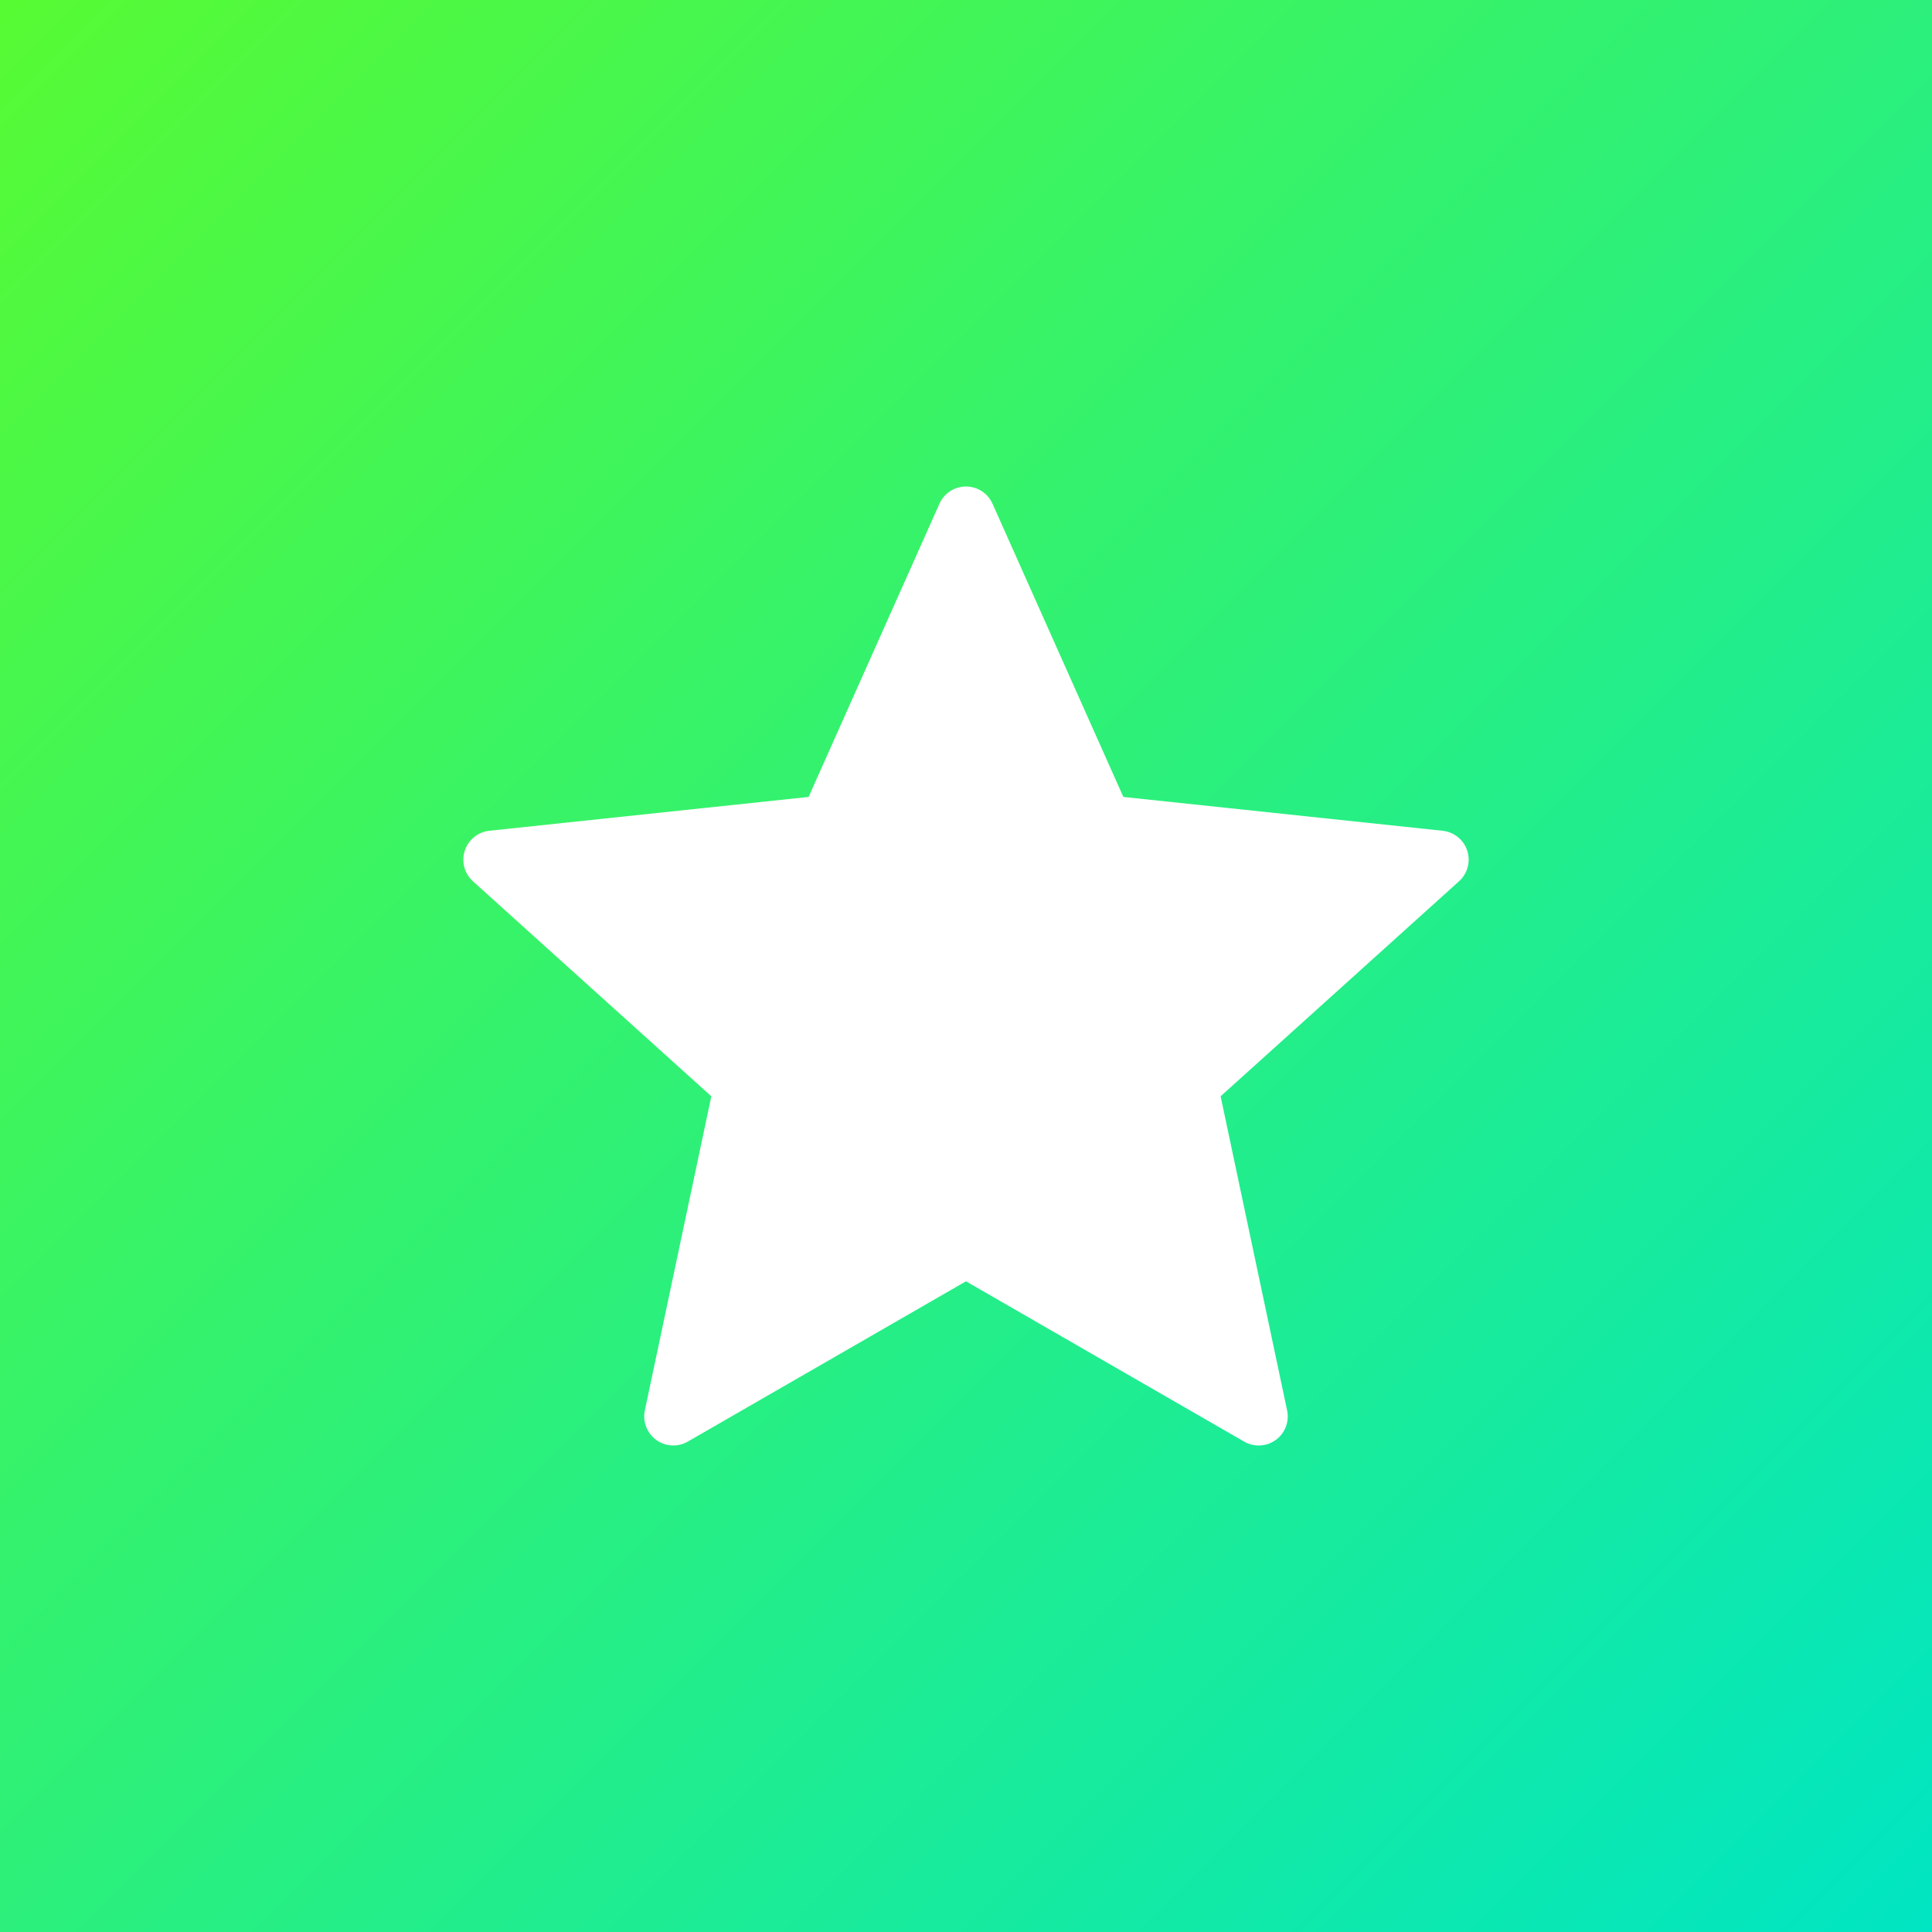
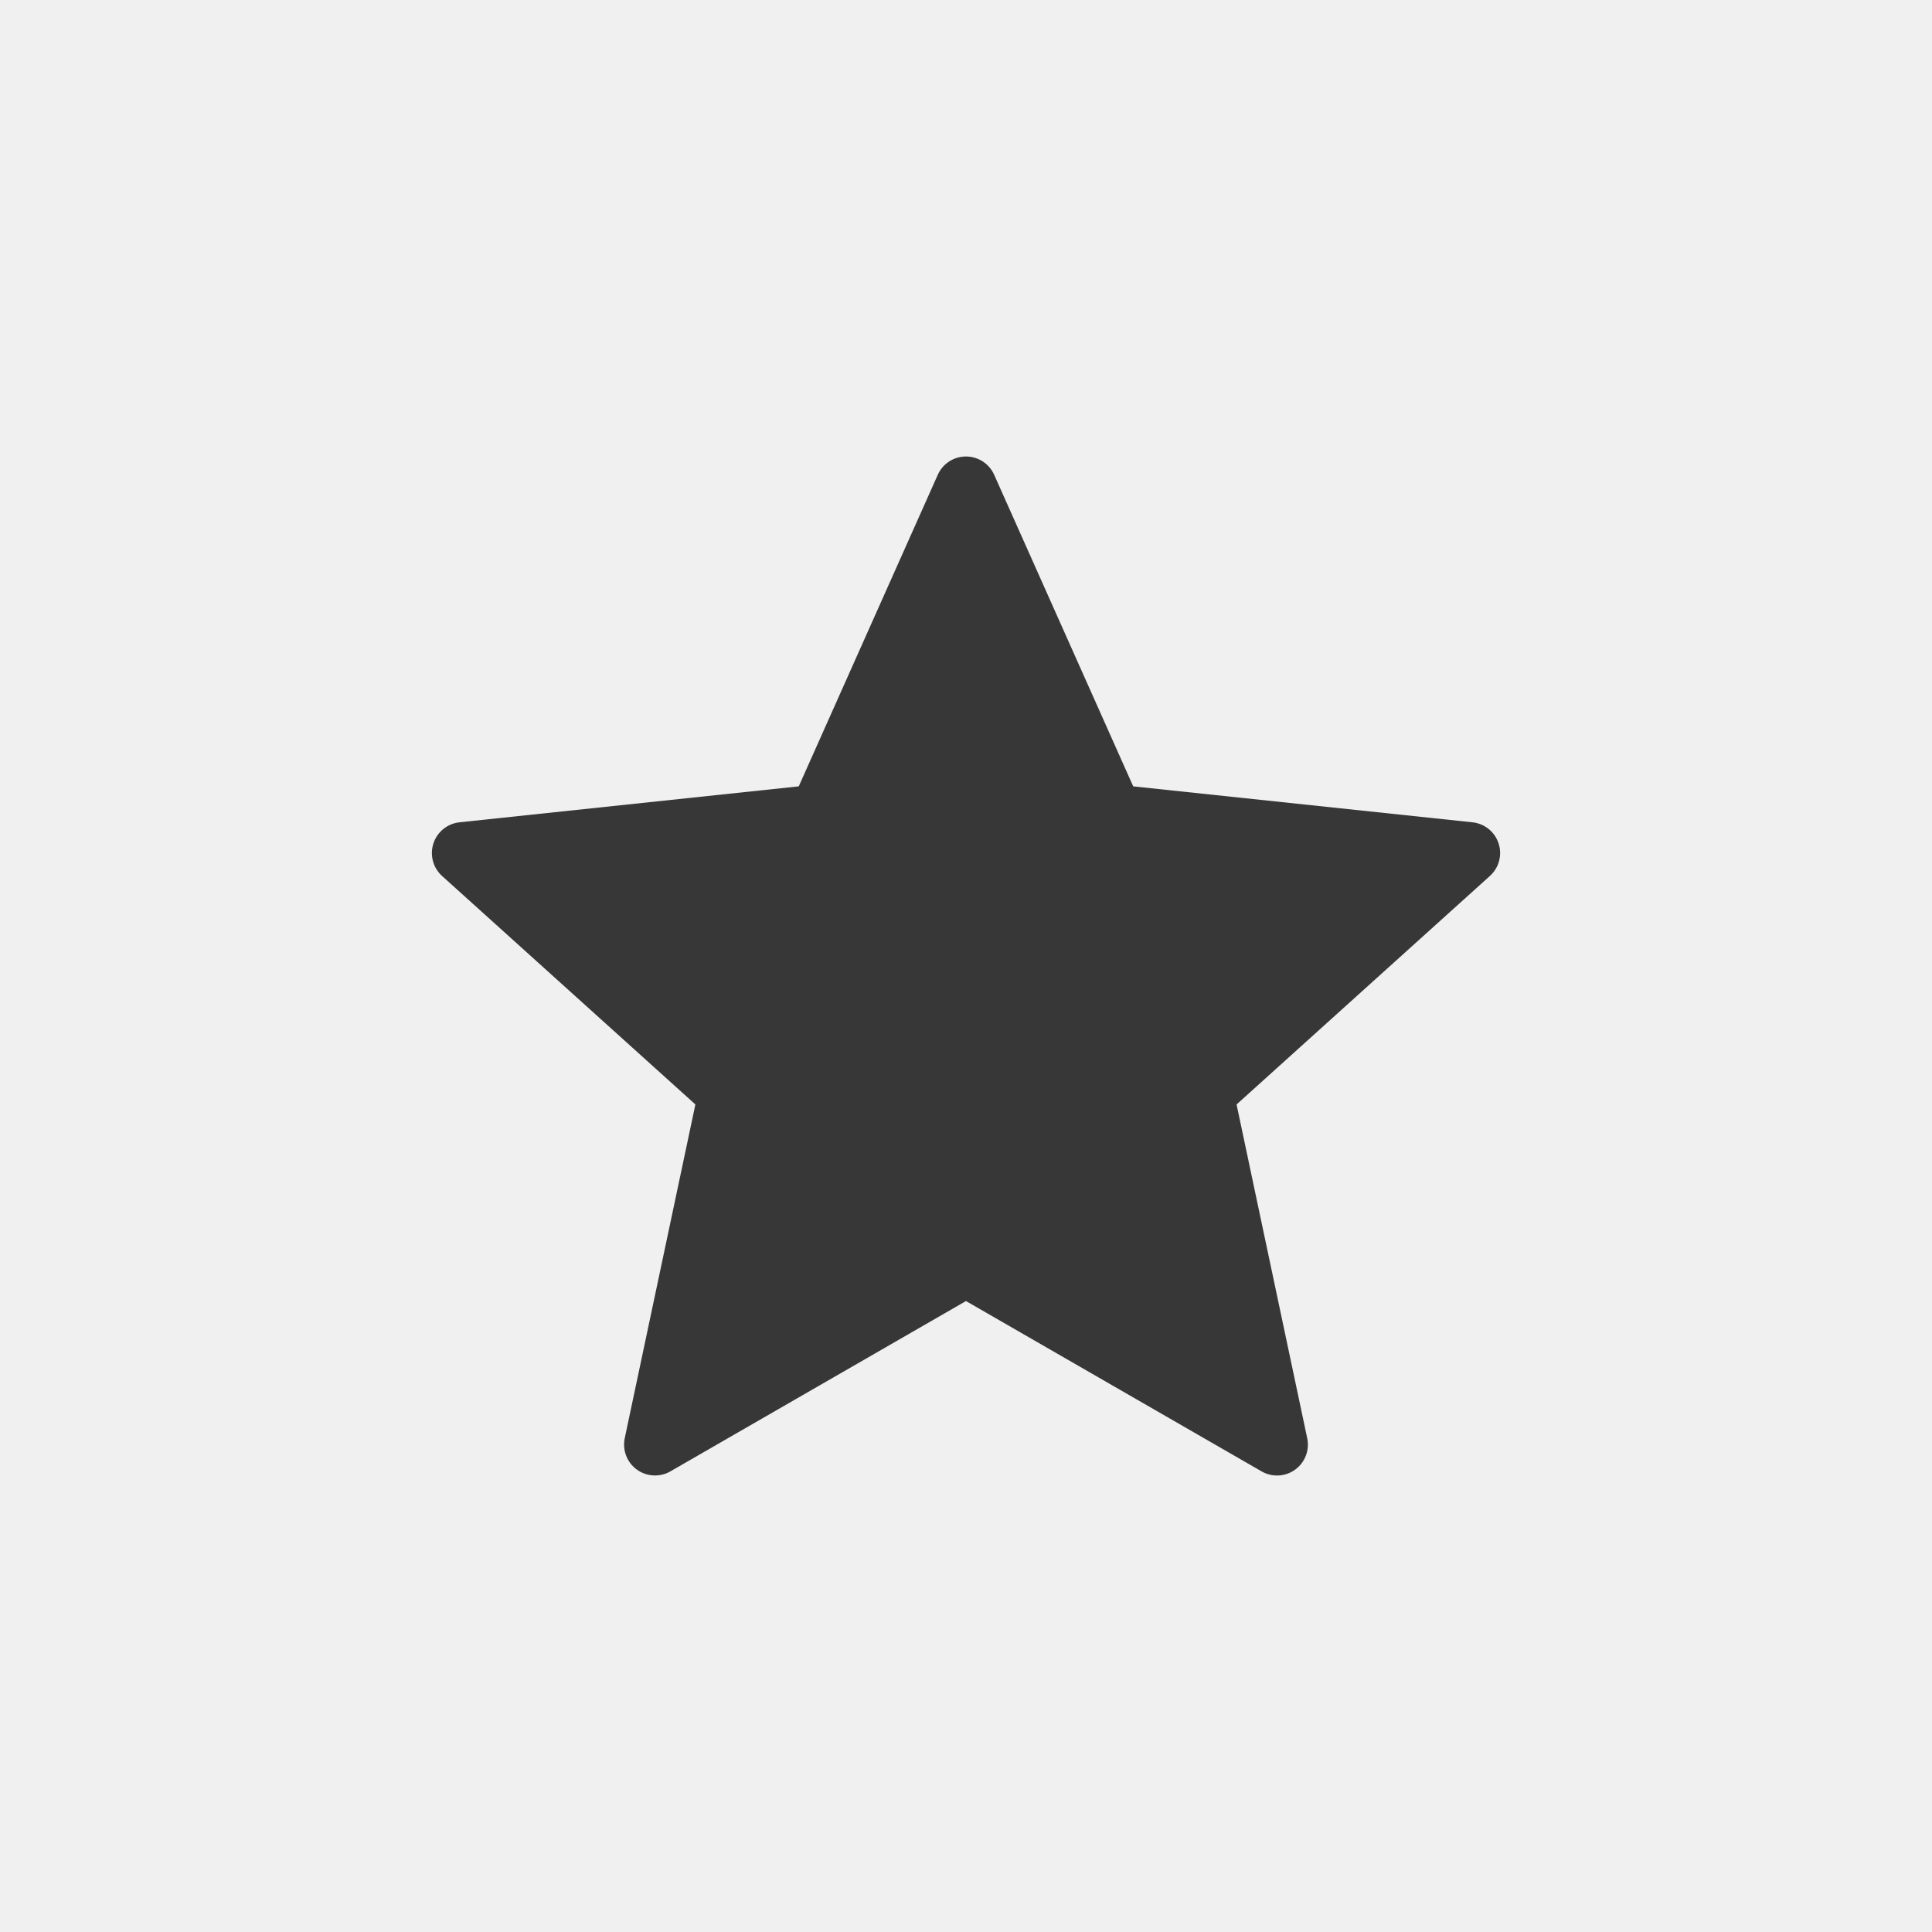
<svg xmlns="http://www.w3.org/2000/svg" width="100%" height="100%" viewBox="0 0 720 720" version="1.1" xml:space="preserve" style="fill-rule:evenodd;clip-rule:evenodd;stroke-linejoin:round;stroke-miterlimit:2;">
-   <rect x="0" y="0" width="720" height="720" style="fill:url(#_Linear1);" />
-   <g transform="matrix(0.999063,0,0,0.999063,-64.9515,-96.4674)">
-     <path d="M415.443,284.454C417.186,280.548 421.063,278.032 425.341,278.032C429.619,278.032 433.496,280.548 435.239,284.454C451.972,321.951 484.047,393.832 484.047,393.832C484.047,393.832 562.322,402.125 603.154,406.452C607.408,406.902 610.999,409.813 612.321,413.881C613.643,417.949 612.448,422.414 609.272,425.279C578.78,452.78 520.33,505.498 520.33,505.498C520.33,505.498 536.63,582.504 545.134,622.675C546.02,626.86 544.361,631.174 540.901,633.689C537.44,636.203 532.824,636.447 529.118,634.311C493.541,613.811 425.341,574.511 425.341,574.511C425.341,574.511 357.174,613.792 321.59,634.296C317.879,636.435 313.257,636.191 309.792,633.673C306.327,631.156 304.667,626.836 305.554,622.646C314.059,582.467 330.352,505.498 330.352,505.498C330.352,505.498 271.93,452.806 241.432,425.299C238.252,422.431 237.056,417.96 238.379,413.887C239.703,409.814 243.298,406.9 247.557,406.448C288.398,402.121 366.635,393.832 366.635,393.832C366.635,393.832 398.71,321.951 415.443,284.454Z" style="fill:white;" />
+   <g transform="matrix(1.0616,0,0,1.0616,-91.5507,-125.039)">
+     <path d="M415.443,284.454C417.186,280.548 421.063,278.032 425.341,278.032C429.619,278.032 433.496,280.548 435.239,284.454C451.972,321.951 484.047,393.832 484.047,393.832C484.047,393.832 562.322,402.125 603.154,406.452C607.408,406.902 610.999,409.813 612.321,413.881C613.643,417.949 612.448,422.414 609.272,425.279C578.78,452.78 520.33,505.498 520.33,505.498C520.33,505.498 536.63,582.504 545.134,622.675C546.02,626.86 544.361,631.174 540.901,633.689C537.44,636.203 532.824,636.447 529.118,634.311C493.541,613.811 425.341,574.511 425.341,574.511C425.341,574.511 357.174,613.792 321.59,634.296C317.879,636.435 313.257,636.191 309.792,633.673C306.327,631.156 304.667,626.836 305.554,622.646C314.059,582.467 330.352,505.498 330.352,505.498C330.352,505.498 271.93,452.806 241.432,425.299C238.252,422.431 237.056,417.96 238.379,413.887C239.703,409.814 243.298,406.9 247.557,406.448C288.398,402.121 366.635,393.832 366.635,393.832C366.635,393.832 398.71,321.951 415.443,284.454Z" style="fill:rgb(55,55,55);" />
  </g>
-   <defs>
-     <linearGradient id="_Linear1" x1="0" y1="0" x2="1" y2="0" gradientUnits="userSpaceOnUse" gradientTransform="matrix(842.087,871.304,-871.304,842.087,-122.087,-151.304)">
-       <stop offset="0" style="stop-color:rgb(104,255,24);stop-opacity:1" />
-       <stop offset="1" style="stop-color:rgb(0,229,195);stop-opacity:1" />
-     </linearGradient>
-   </defs>
</svg>
